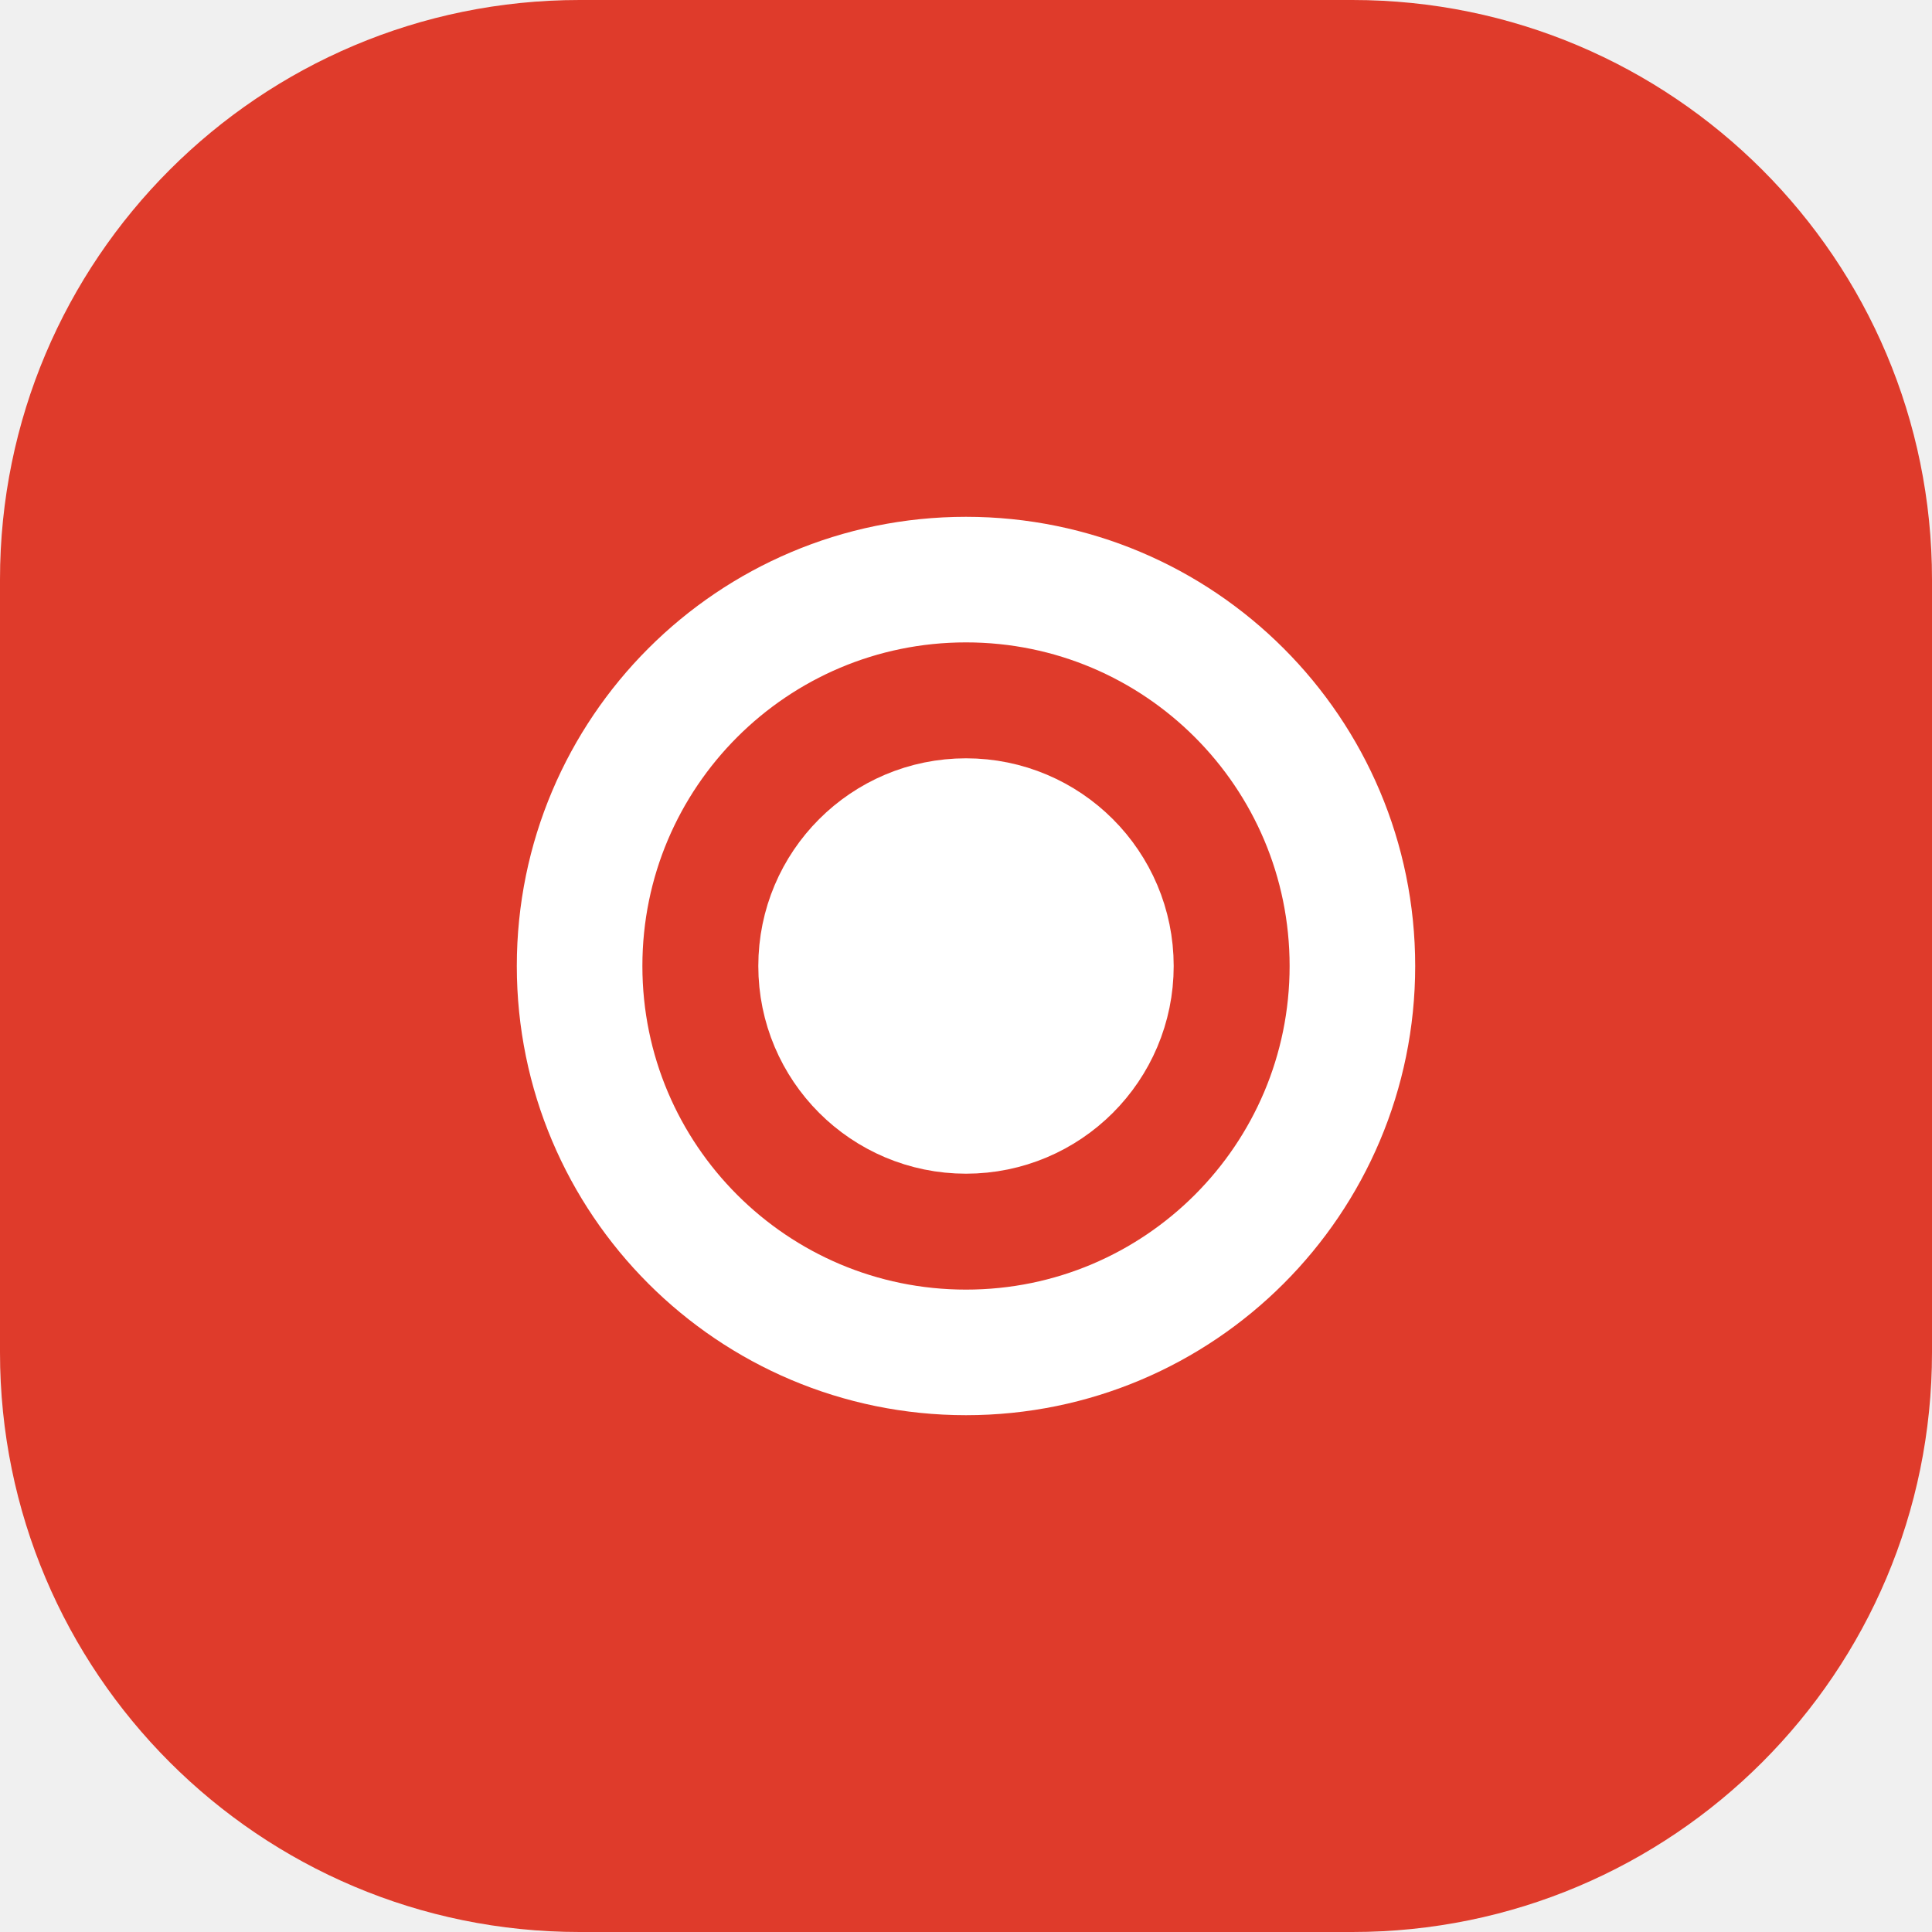
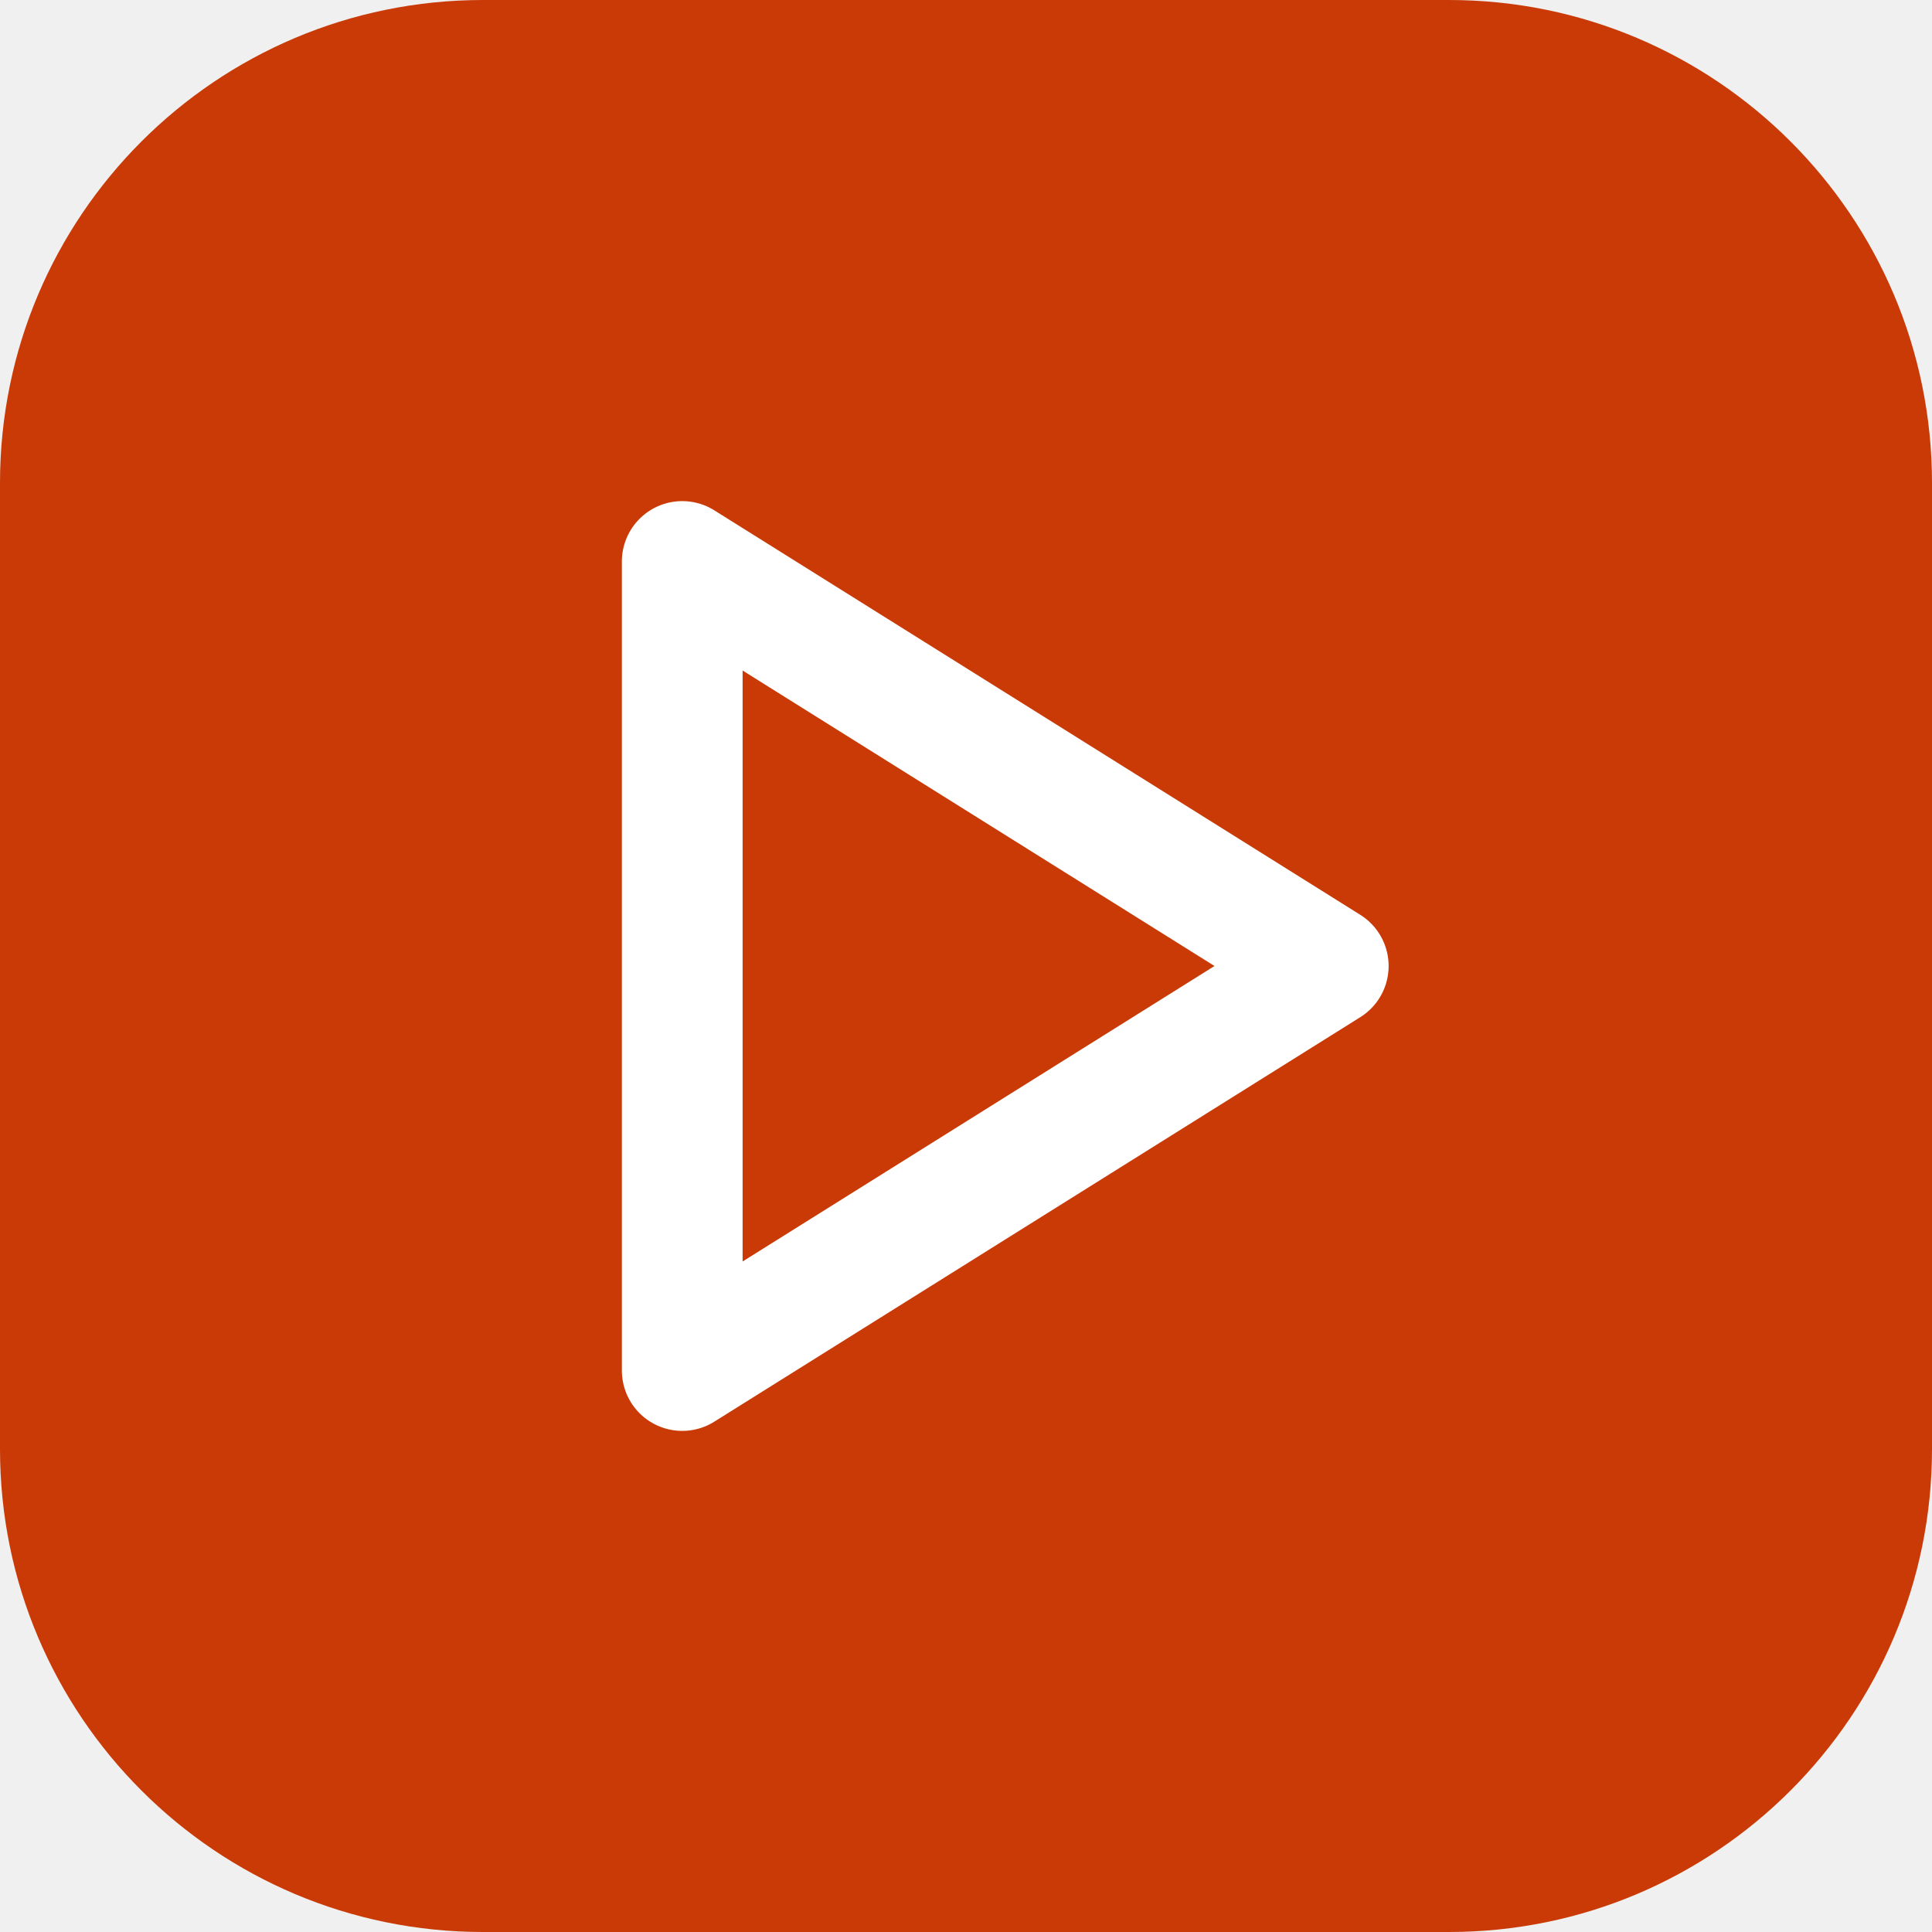
- <svg xmlns="http://www.w3.org/2000/svg" viewBox="0 0 40 40">
-   <rect width="40" height="40" rx="12" fill="#df3b2b" />
-   <g fill="none" stroke="#fff" stroke-width="2.6" transform="translate(8 8)">
-     <circle cx="12" cy="12" r="8" />
-     <circle cx="12" cy="12" r="3" fill="#fff" />
-   </g>
+ <svg xmlns="http://www.w3.org/2000/svg" viewBox="0 0 32 32">
+   <rect width="32" height="32" rx="8" fill="#c93a06" />
+   <path d="M11.3 9.3 22 16l-10.7 6.7z" fill="none" stroke="#fff" stroke-width="2" stroke-linejoin="round" />
</svg>
